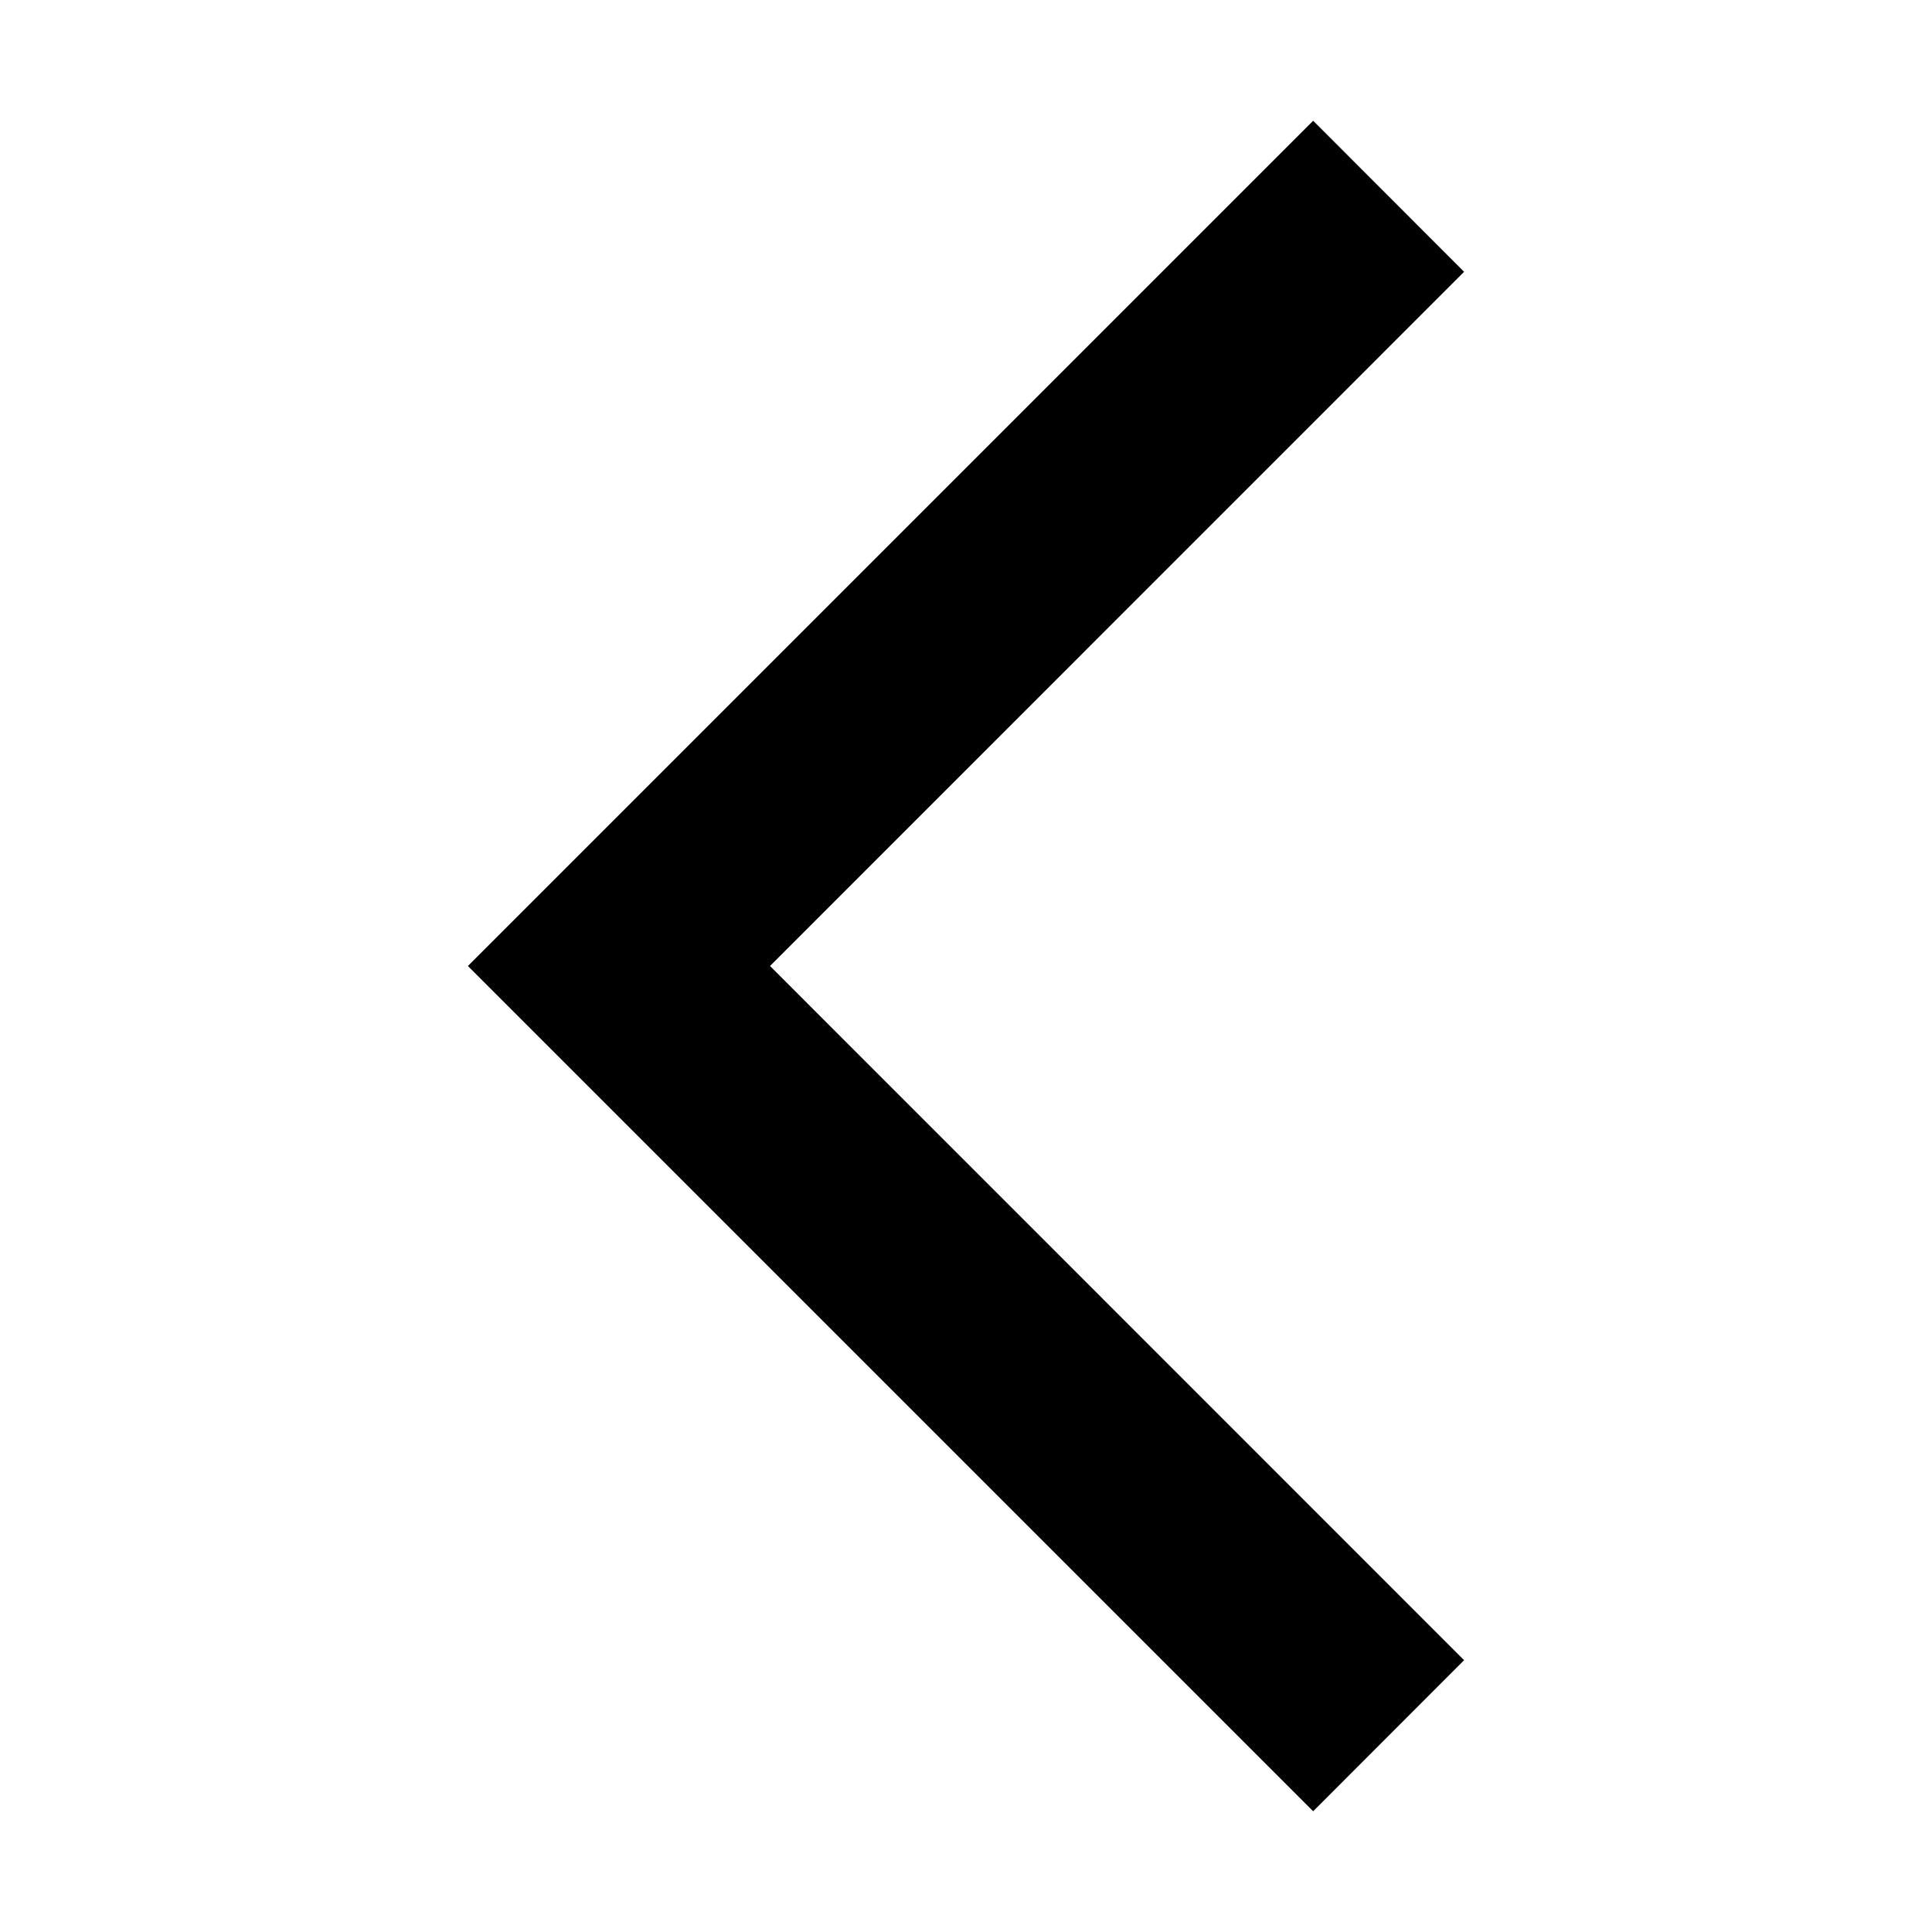
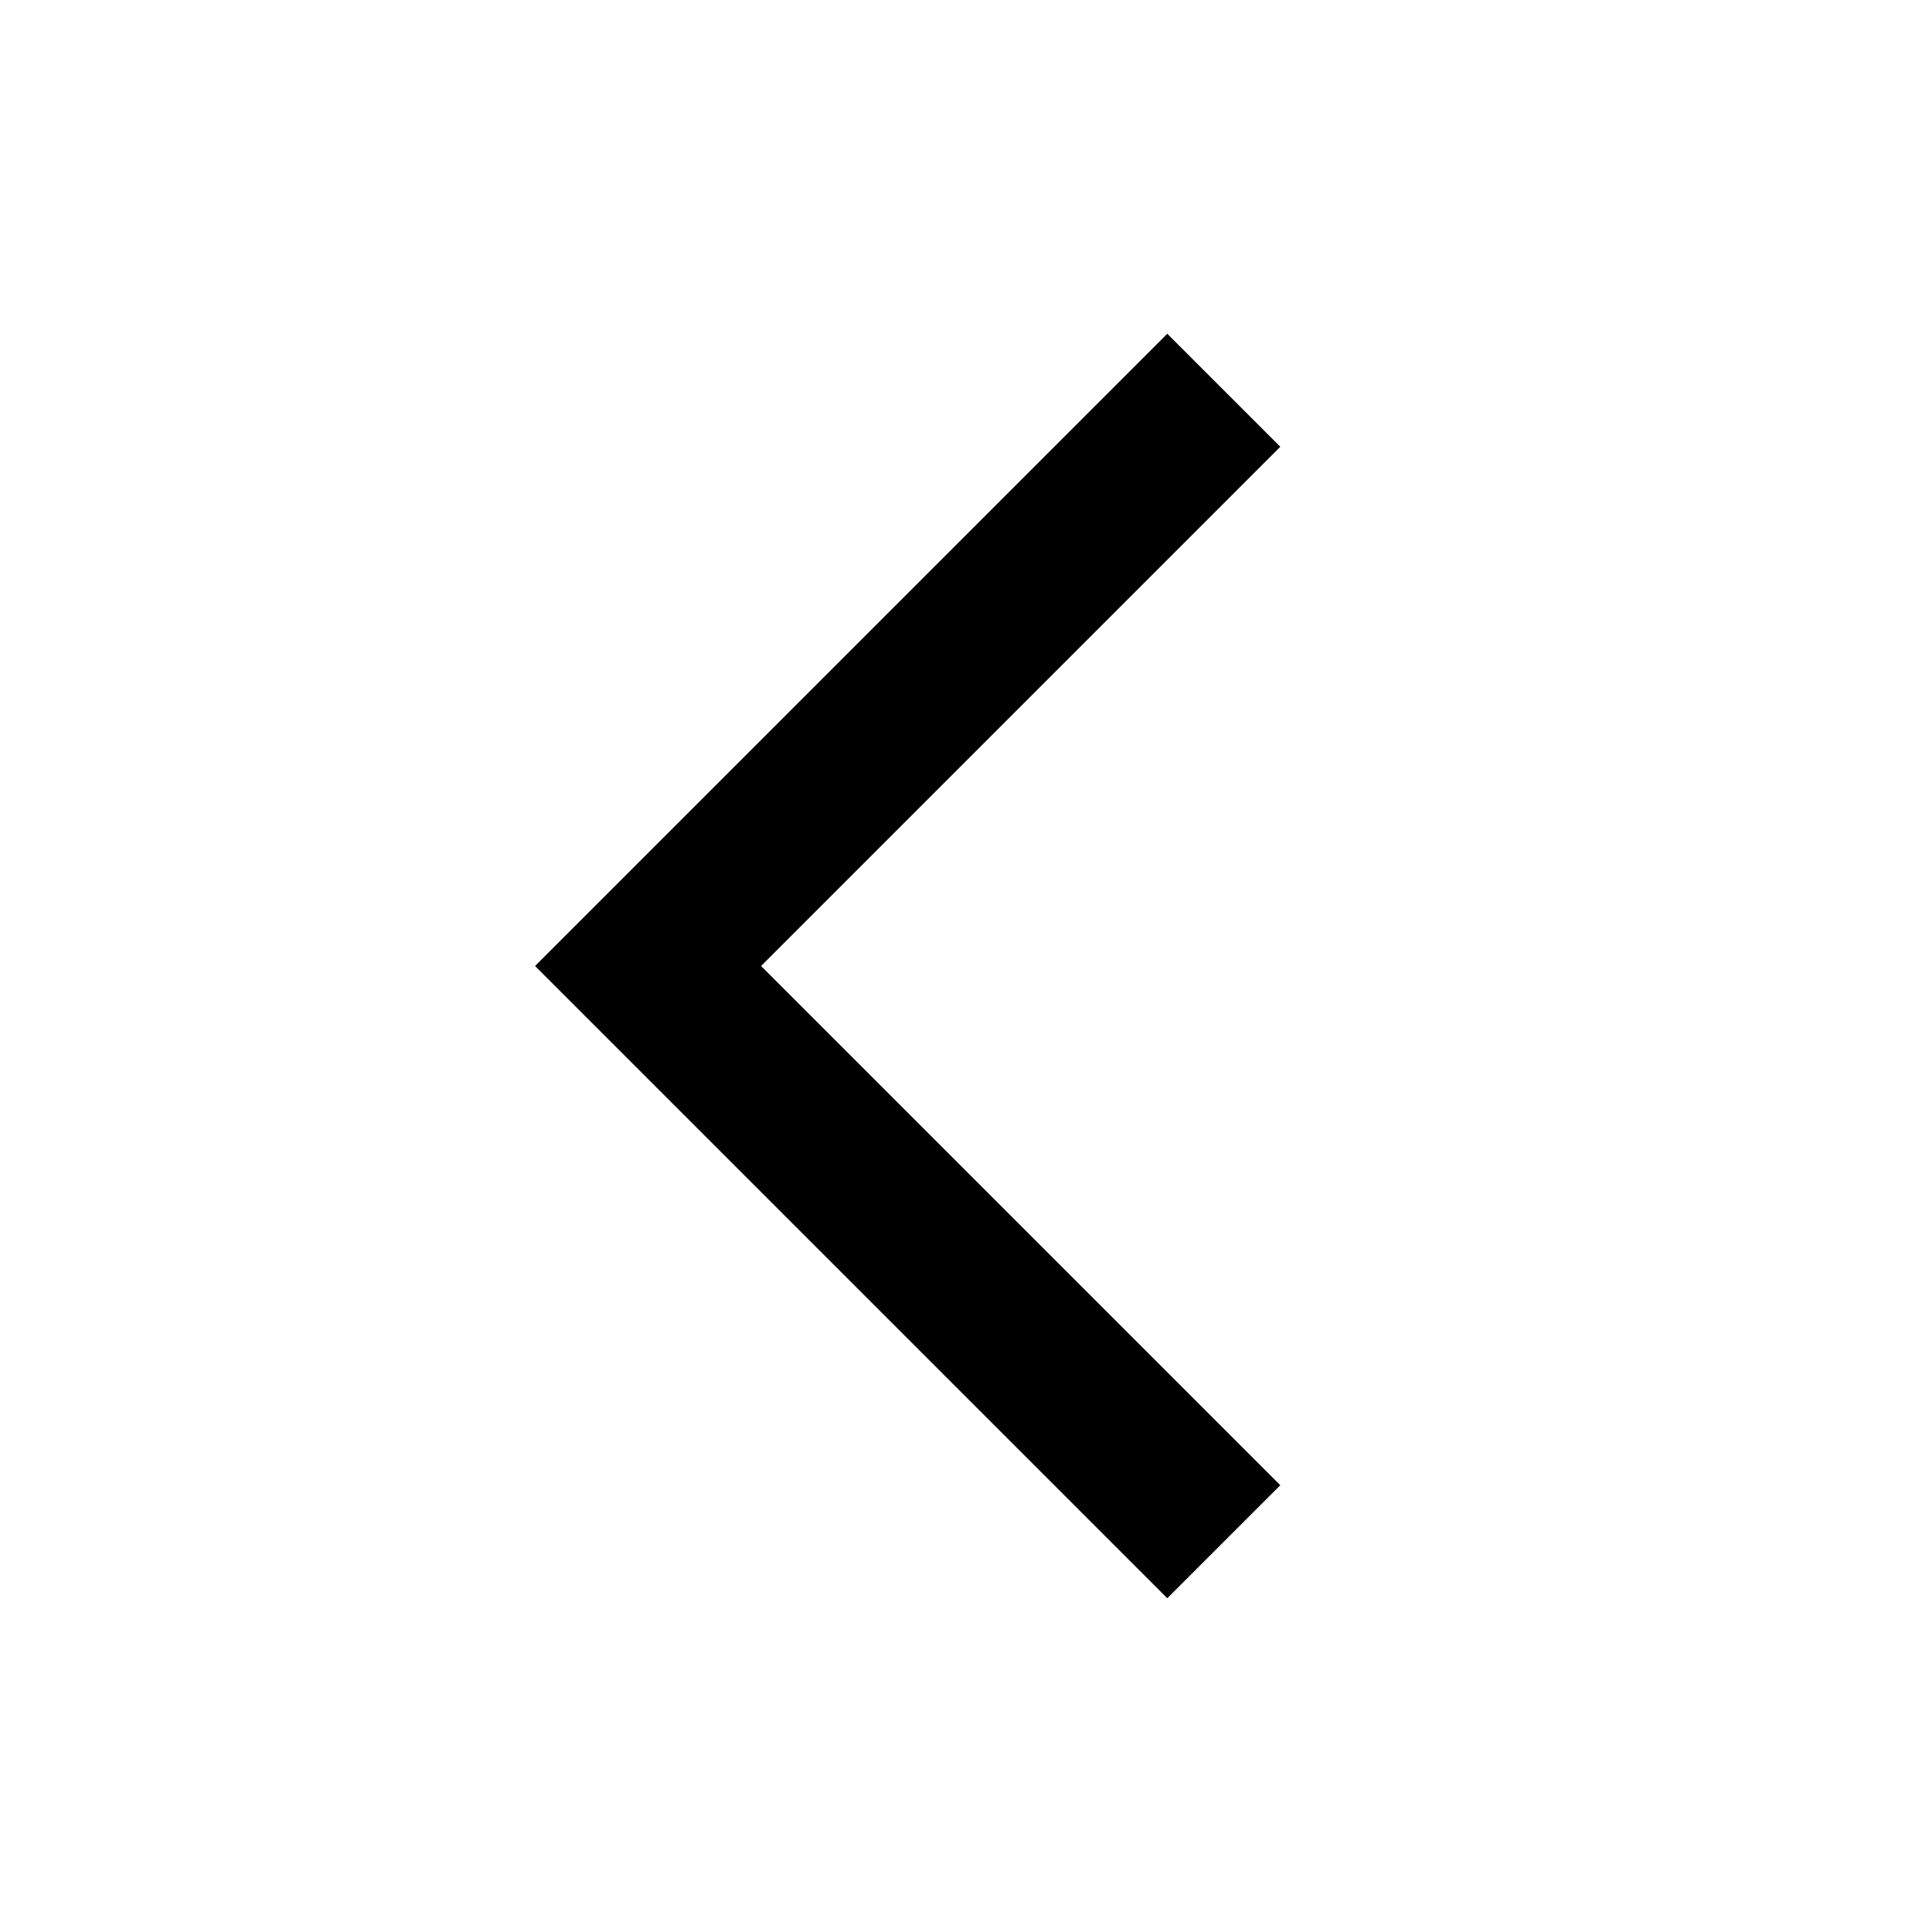
- <svg xmlns="http://www.w3.org/2000/svg" id="strib-chevron-left" viewBox="0 0 16 16" fill="currentcolor" class="strib-icon strib-chevron-left" width="16" height="16">
-   <path d="m10.875 1 1.25 1.251L6.377 8l5.748 5.749L10.875 15l-7-7z" />
+ <svg xmlns="http://www.w3.org/2000/svg" id="strib-chevron-left" width="16" height="16" viewBox="0 0 16 16" fill="none" class="strib-icon strib-chevron-left">
+   <path fill-rule="evenodd" clip-rule="evenodd" d="M10.603 3.7L9.667 2.764L4.431 8L9.667 13.236L10.603 12.3L6.303 8L10.603 3.7Z" fill="currentcolor" />
</svg>
